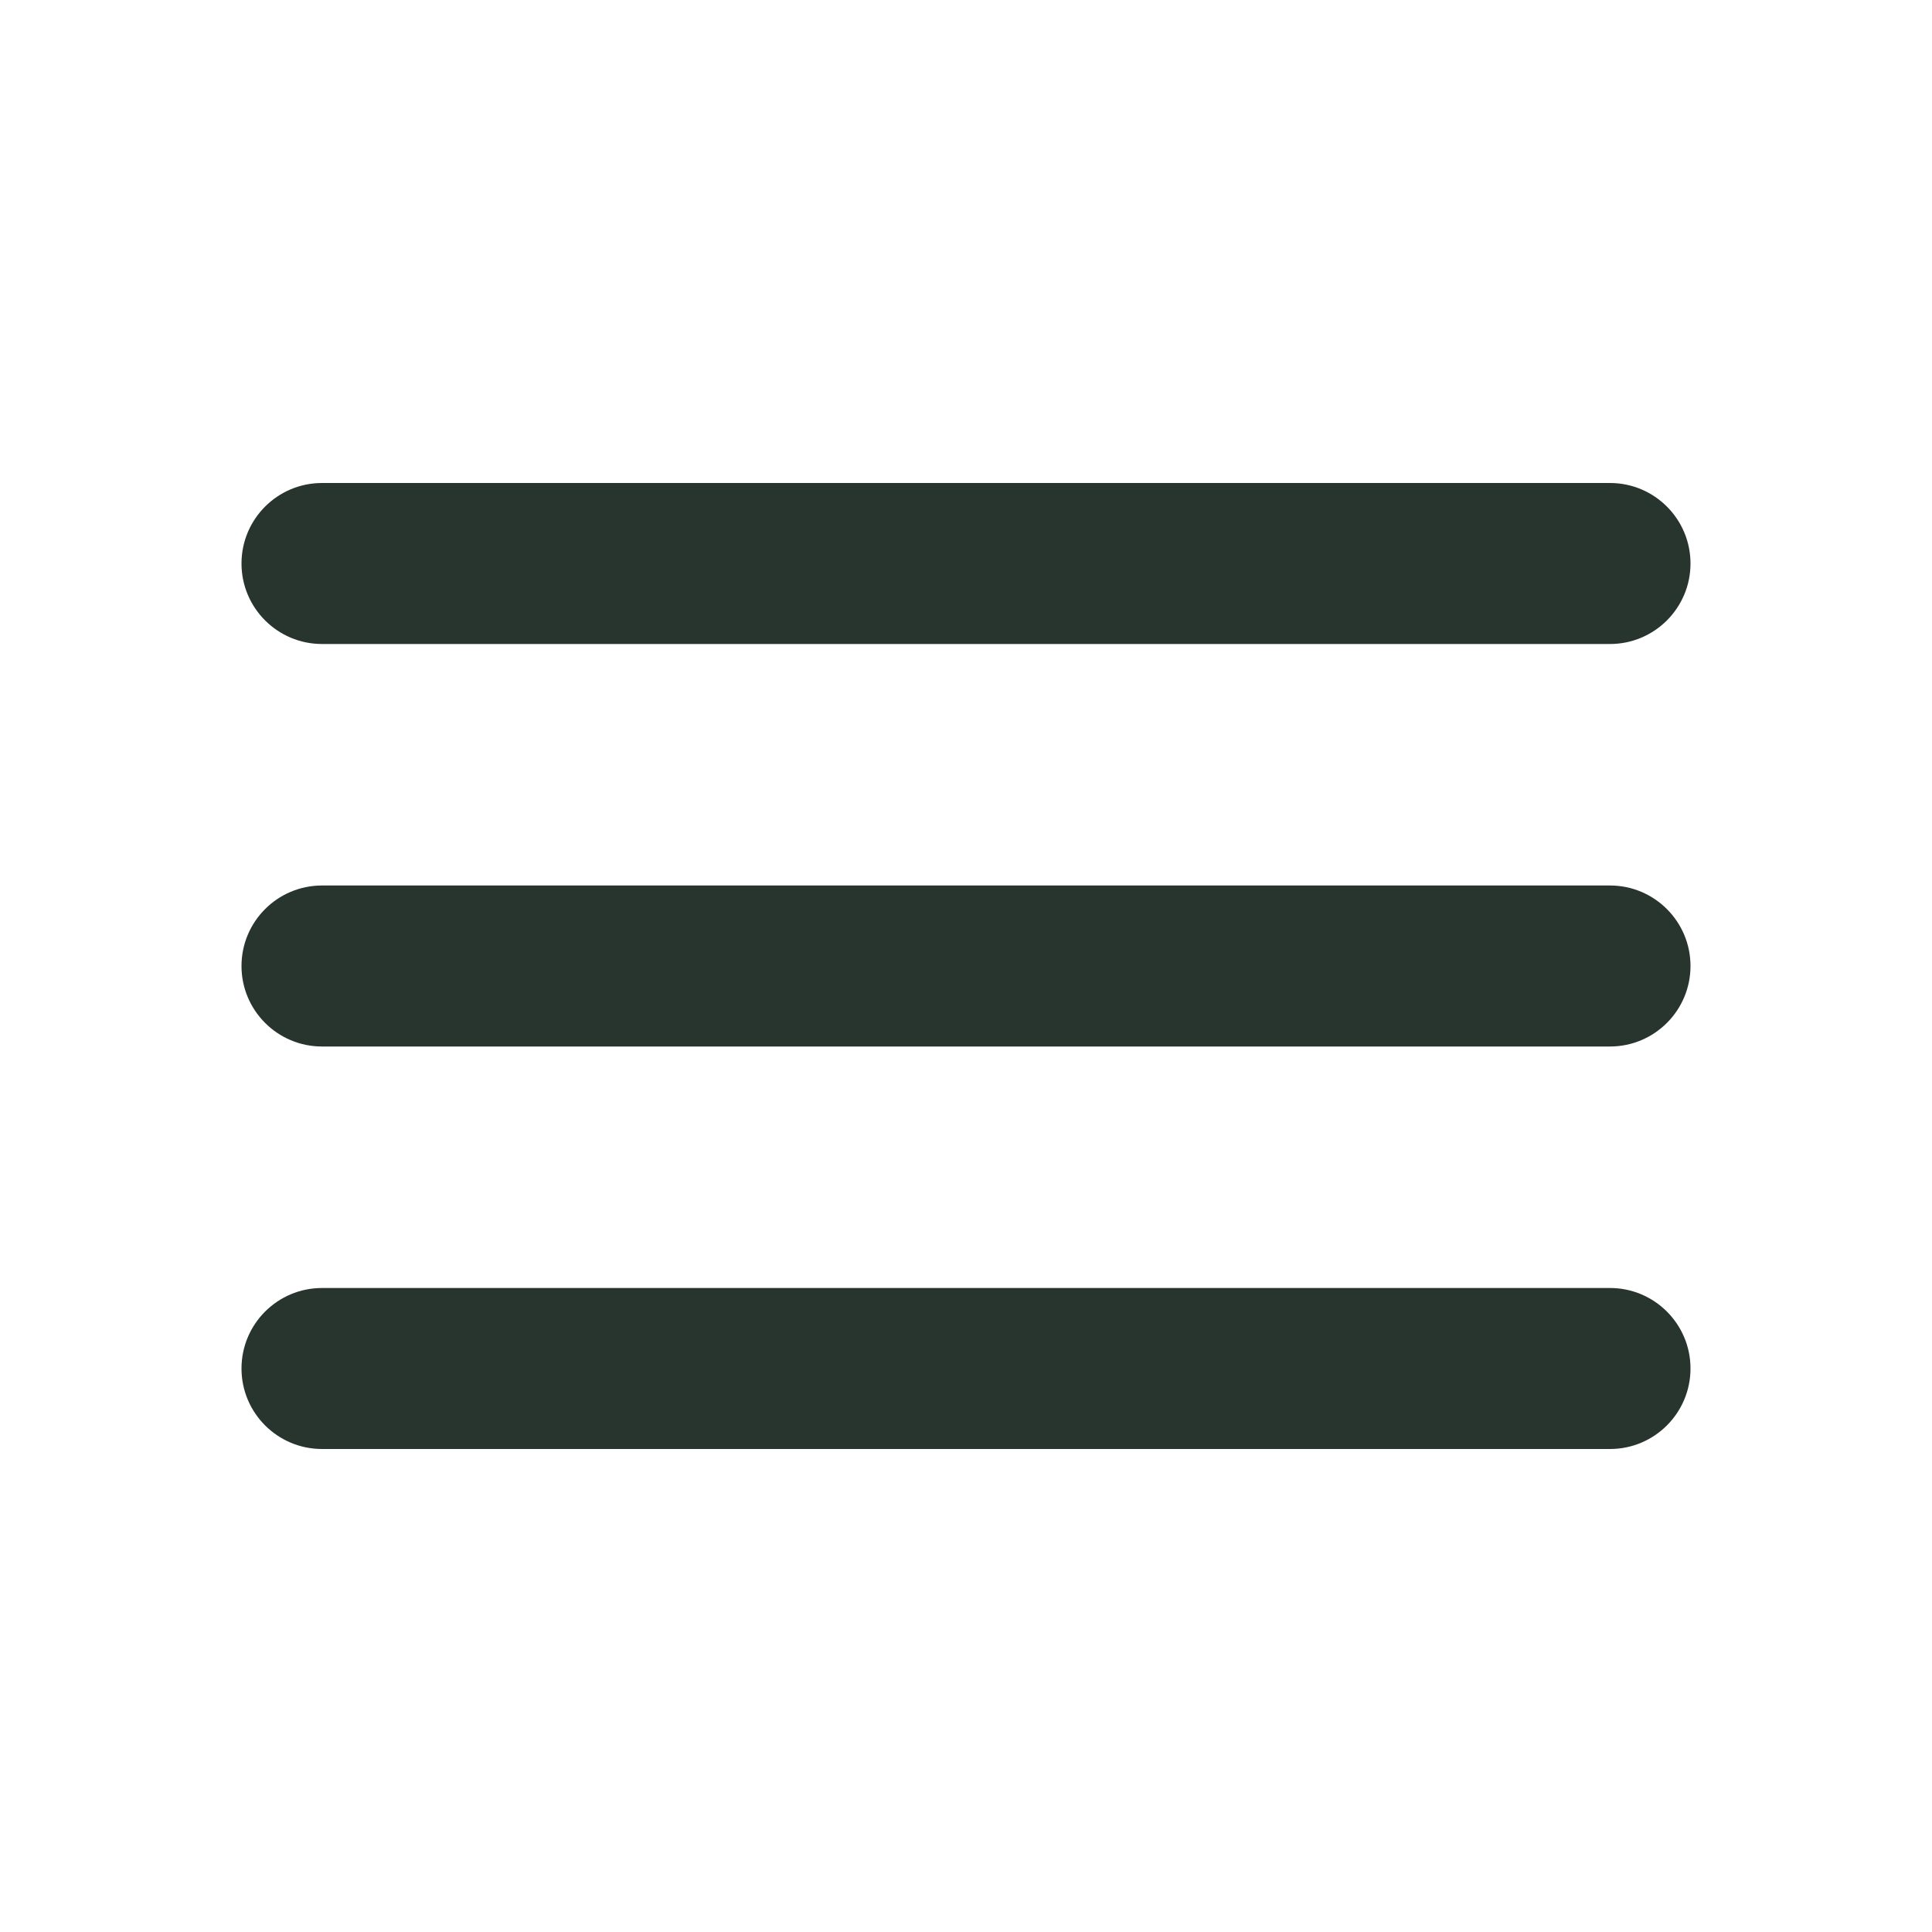
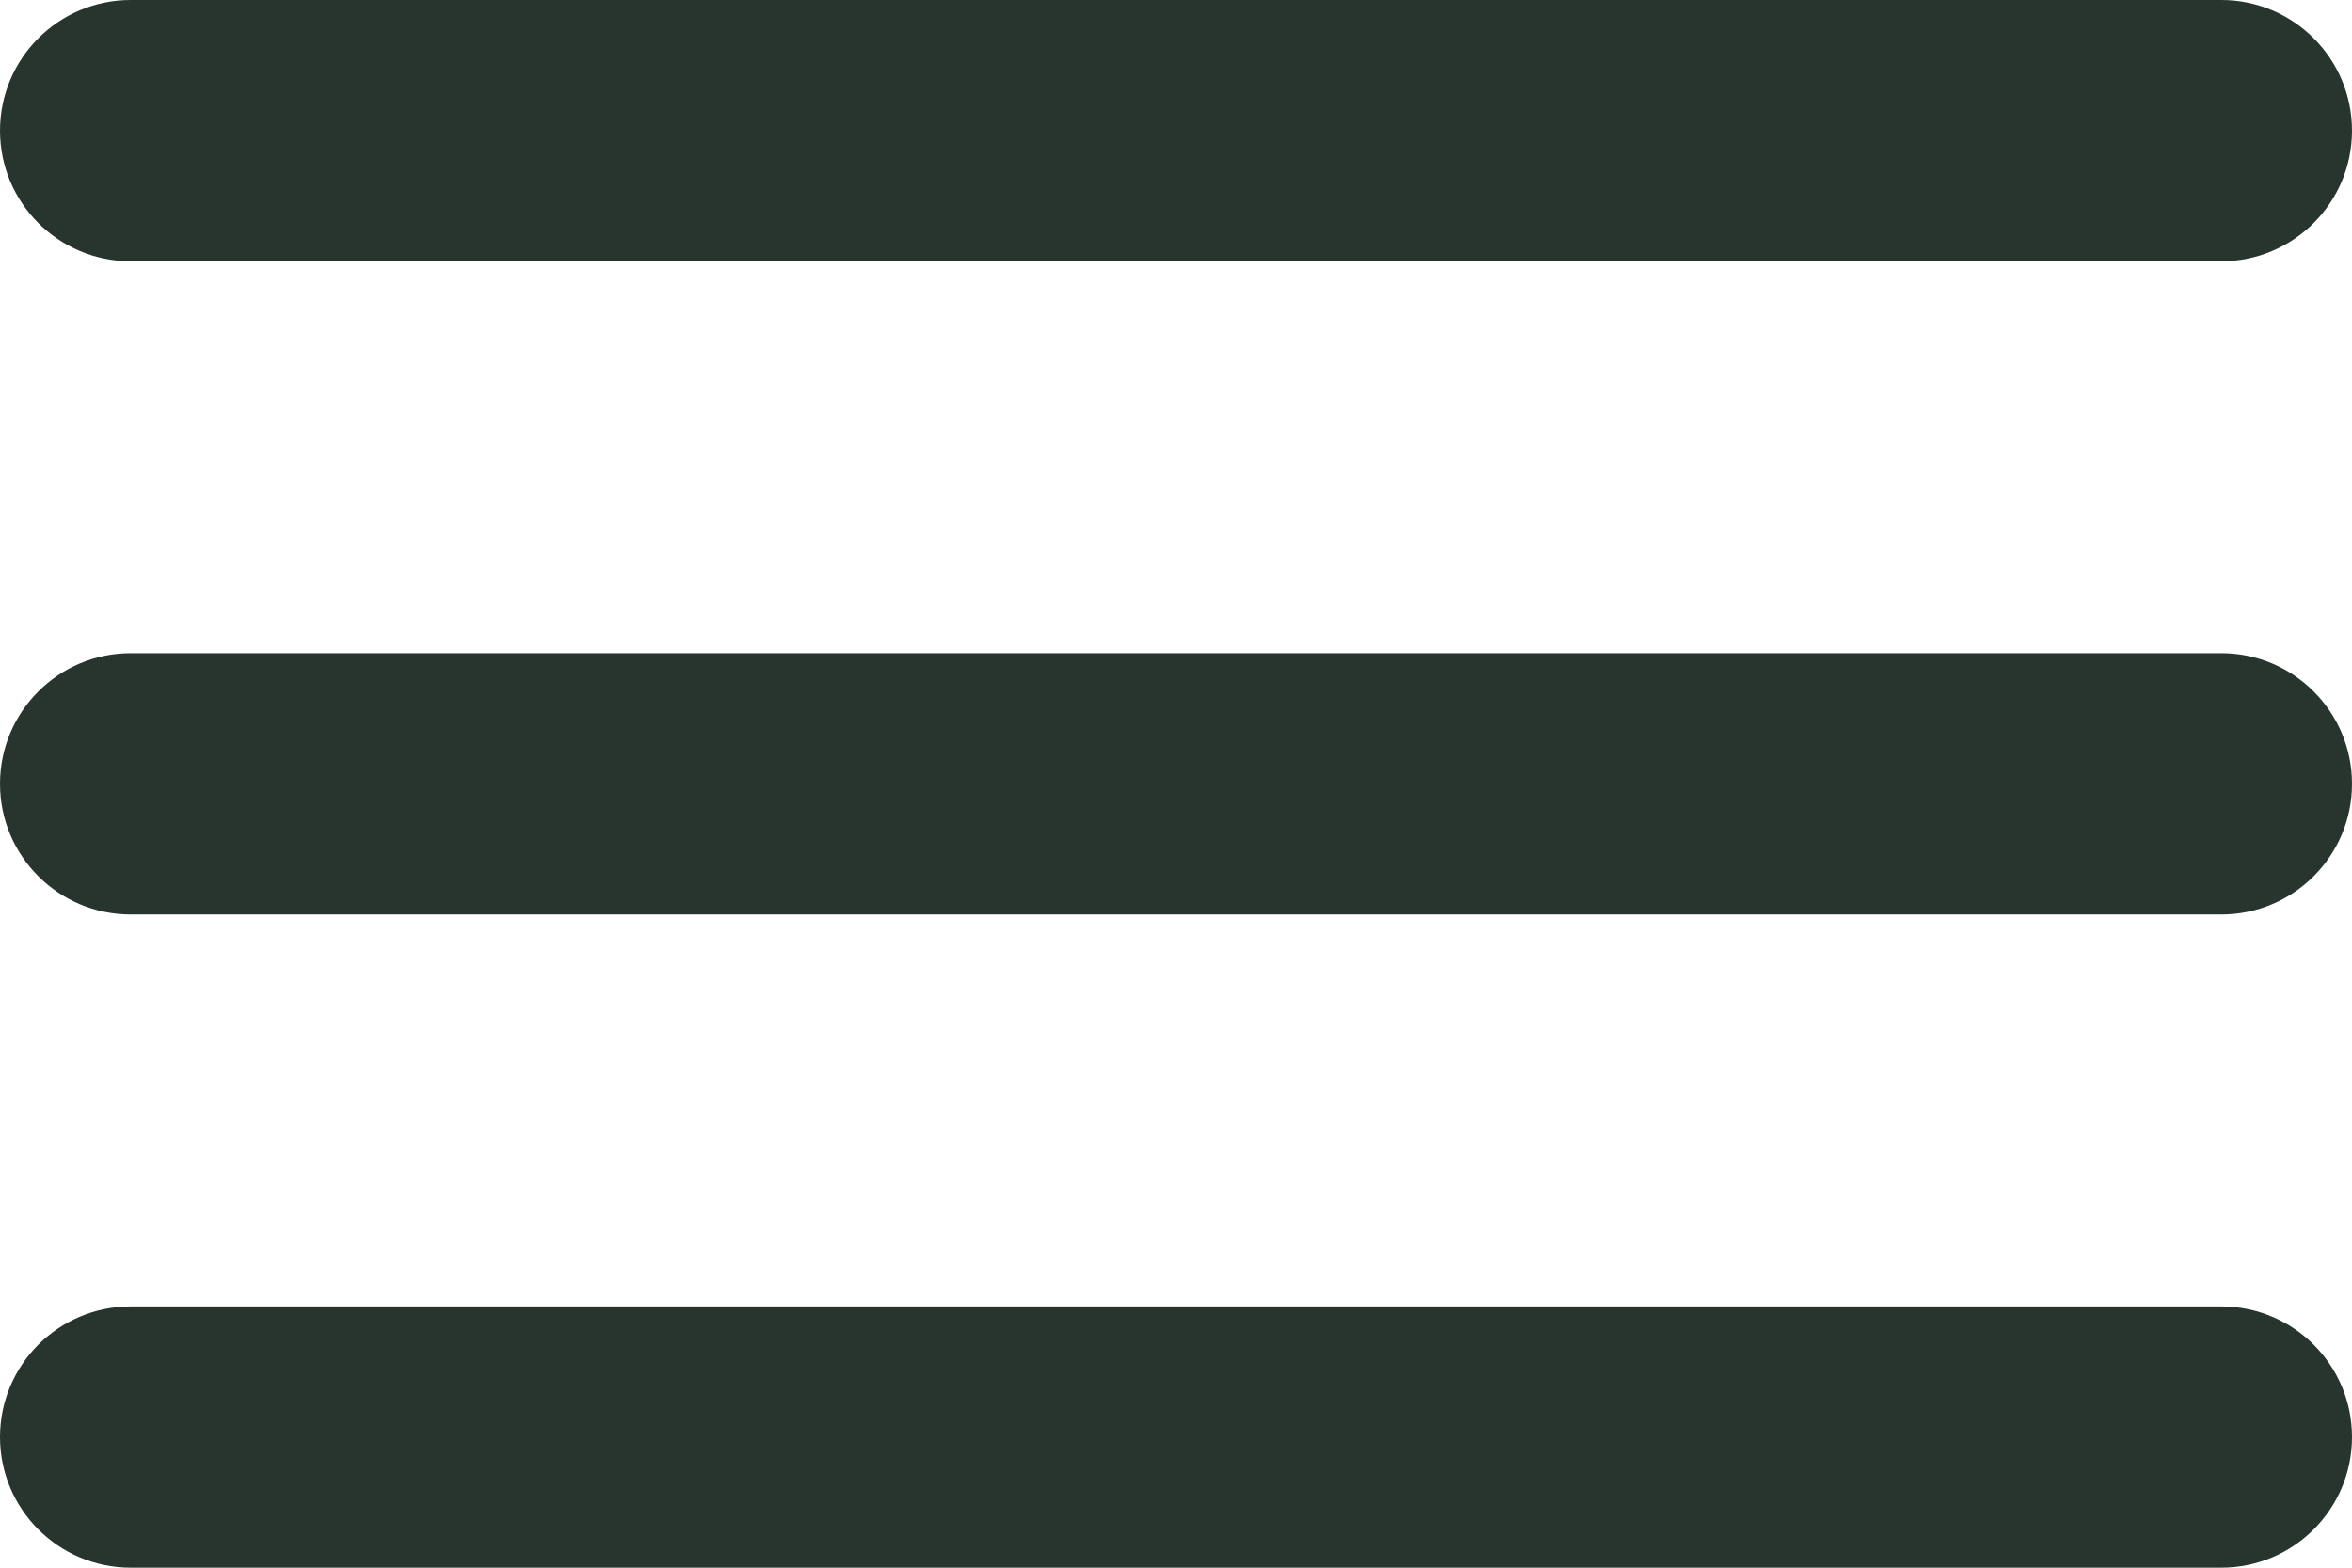
- <svg xmlns="http://www.w3.org/2000/svg" width="24" height="24" viewBox="0 0 24 24" fill="none">
-   <path fill-rule="evenodd" clip-rule="evenodd" d="M3 7C3 6.448 3.448 6 4 6H20C20.552 6 21 6.448 21 7C21 7.552 20.552 8 20 8H4C3.448 8 3 7.552 3 7ZM3 12C3 11.448 3.448 11 4 11L20 11C20.552 11 21 11.448 21 12C21 12.552 20.552 13 20 13L4 13C3.448 13 3 12.552 3 12ZM4 16C3.448 16 3 16.448 3 17C3 17.552 3.448 18 4 18H20C20.552 18 21 17.552 21 17C21 16.448 20.552 16 20 16H4Z" fill="#28352F" />
+ <svg xmlns="http://www.w3.org/2000/svg" width="18" height="12" viewBox="0 0 18 12" fill="none">
+   <path fill-rule="evenodd" clip-rule="evenodd" d="M0 1C0 0.448 0.448 0 1 0H17C17.552 0 18 0.448 18 1C18 1.552 17.552 2 17 2H1C0.448 2 0 1.552 0 1ZM0 6C0 5.448 0.448 5 1 5L17 5C17.552 5 18 5.448 18 6C18 6.552 17.552 7 17 7L1 7C0.448 7 0 6.552 0 6ZM1 10C0.448 10 0 10.448 0 11C0 11.552 0.448 12 1 12H17C17.552 12 18 11.552 18 11C18 10.448 17.552 10 17 10H1Z" fill="#28352F" />
</svg>
